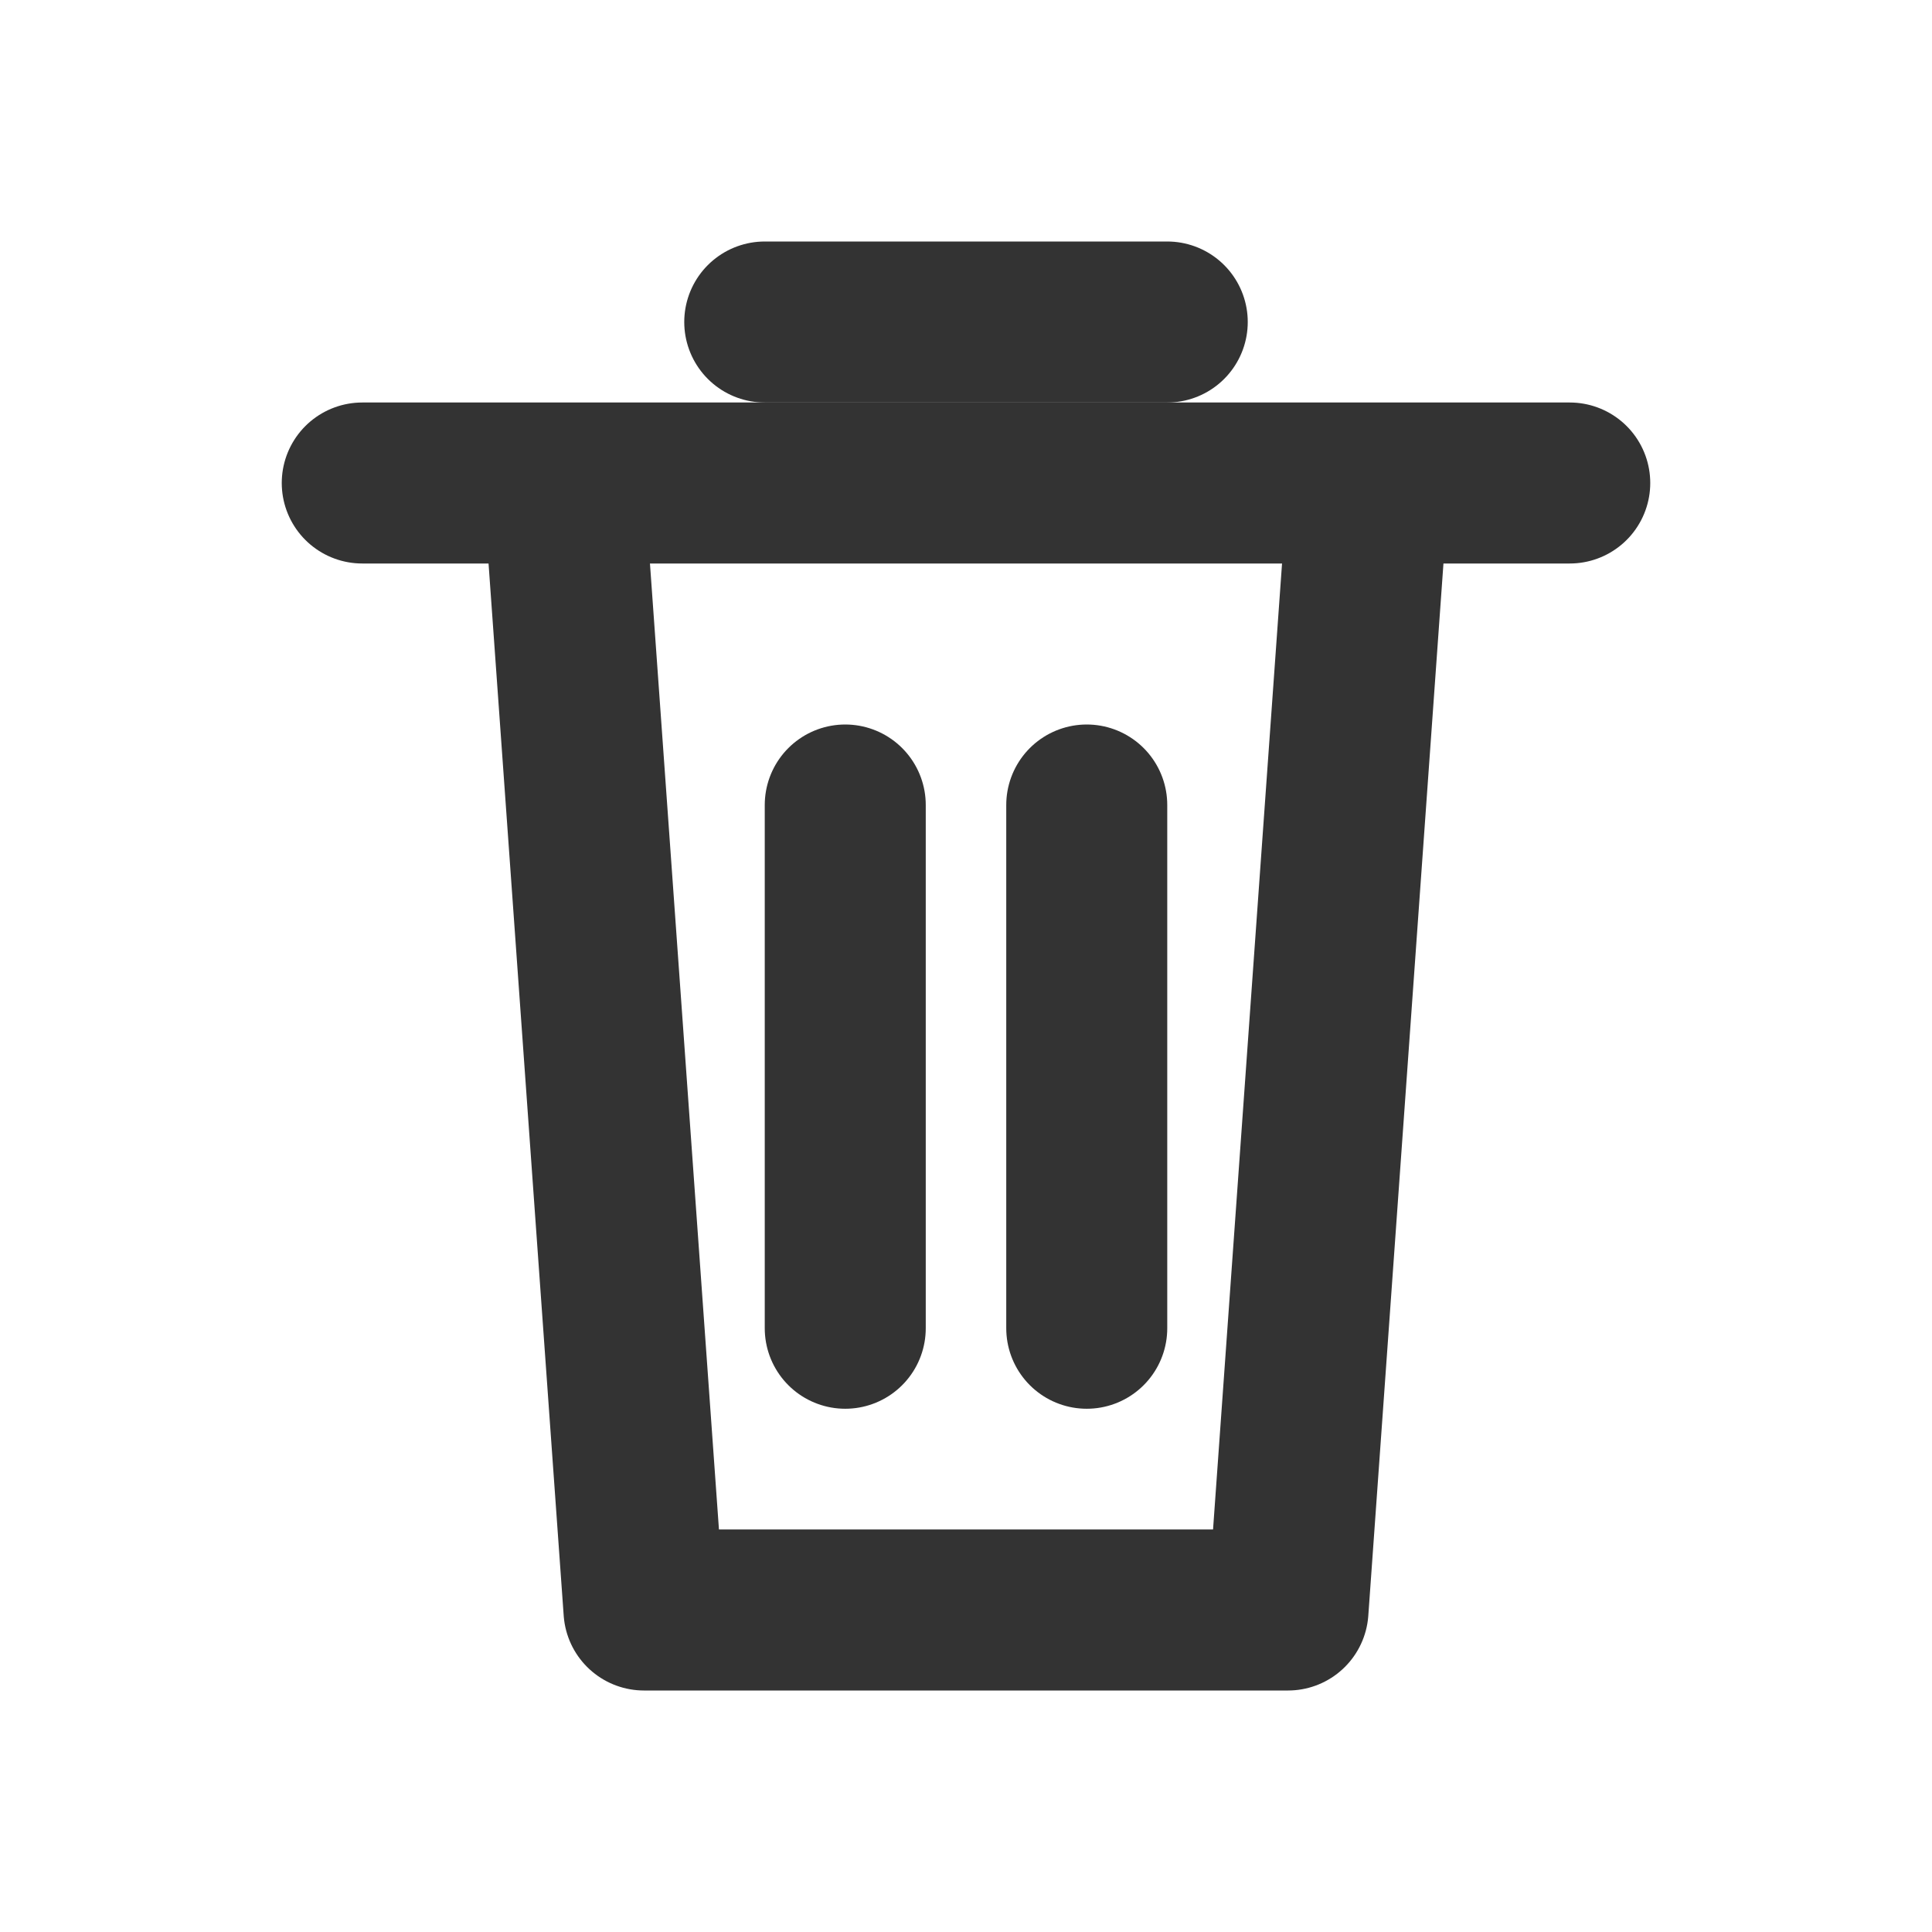
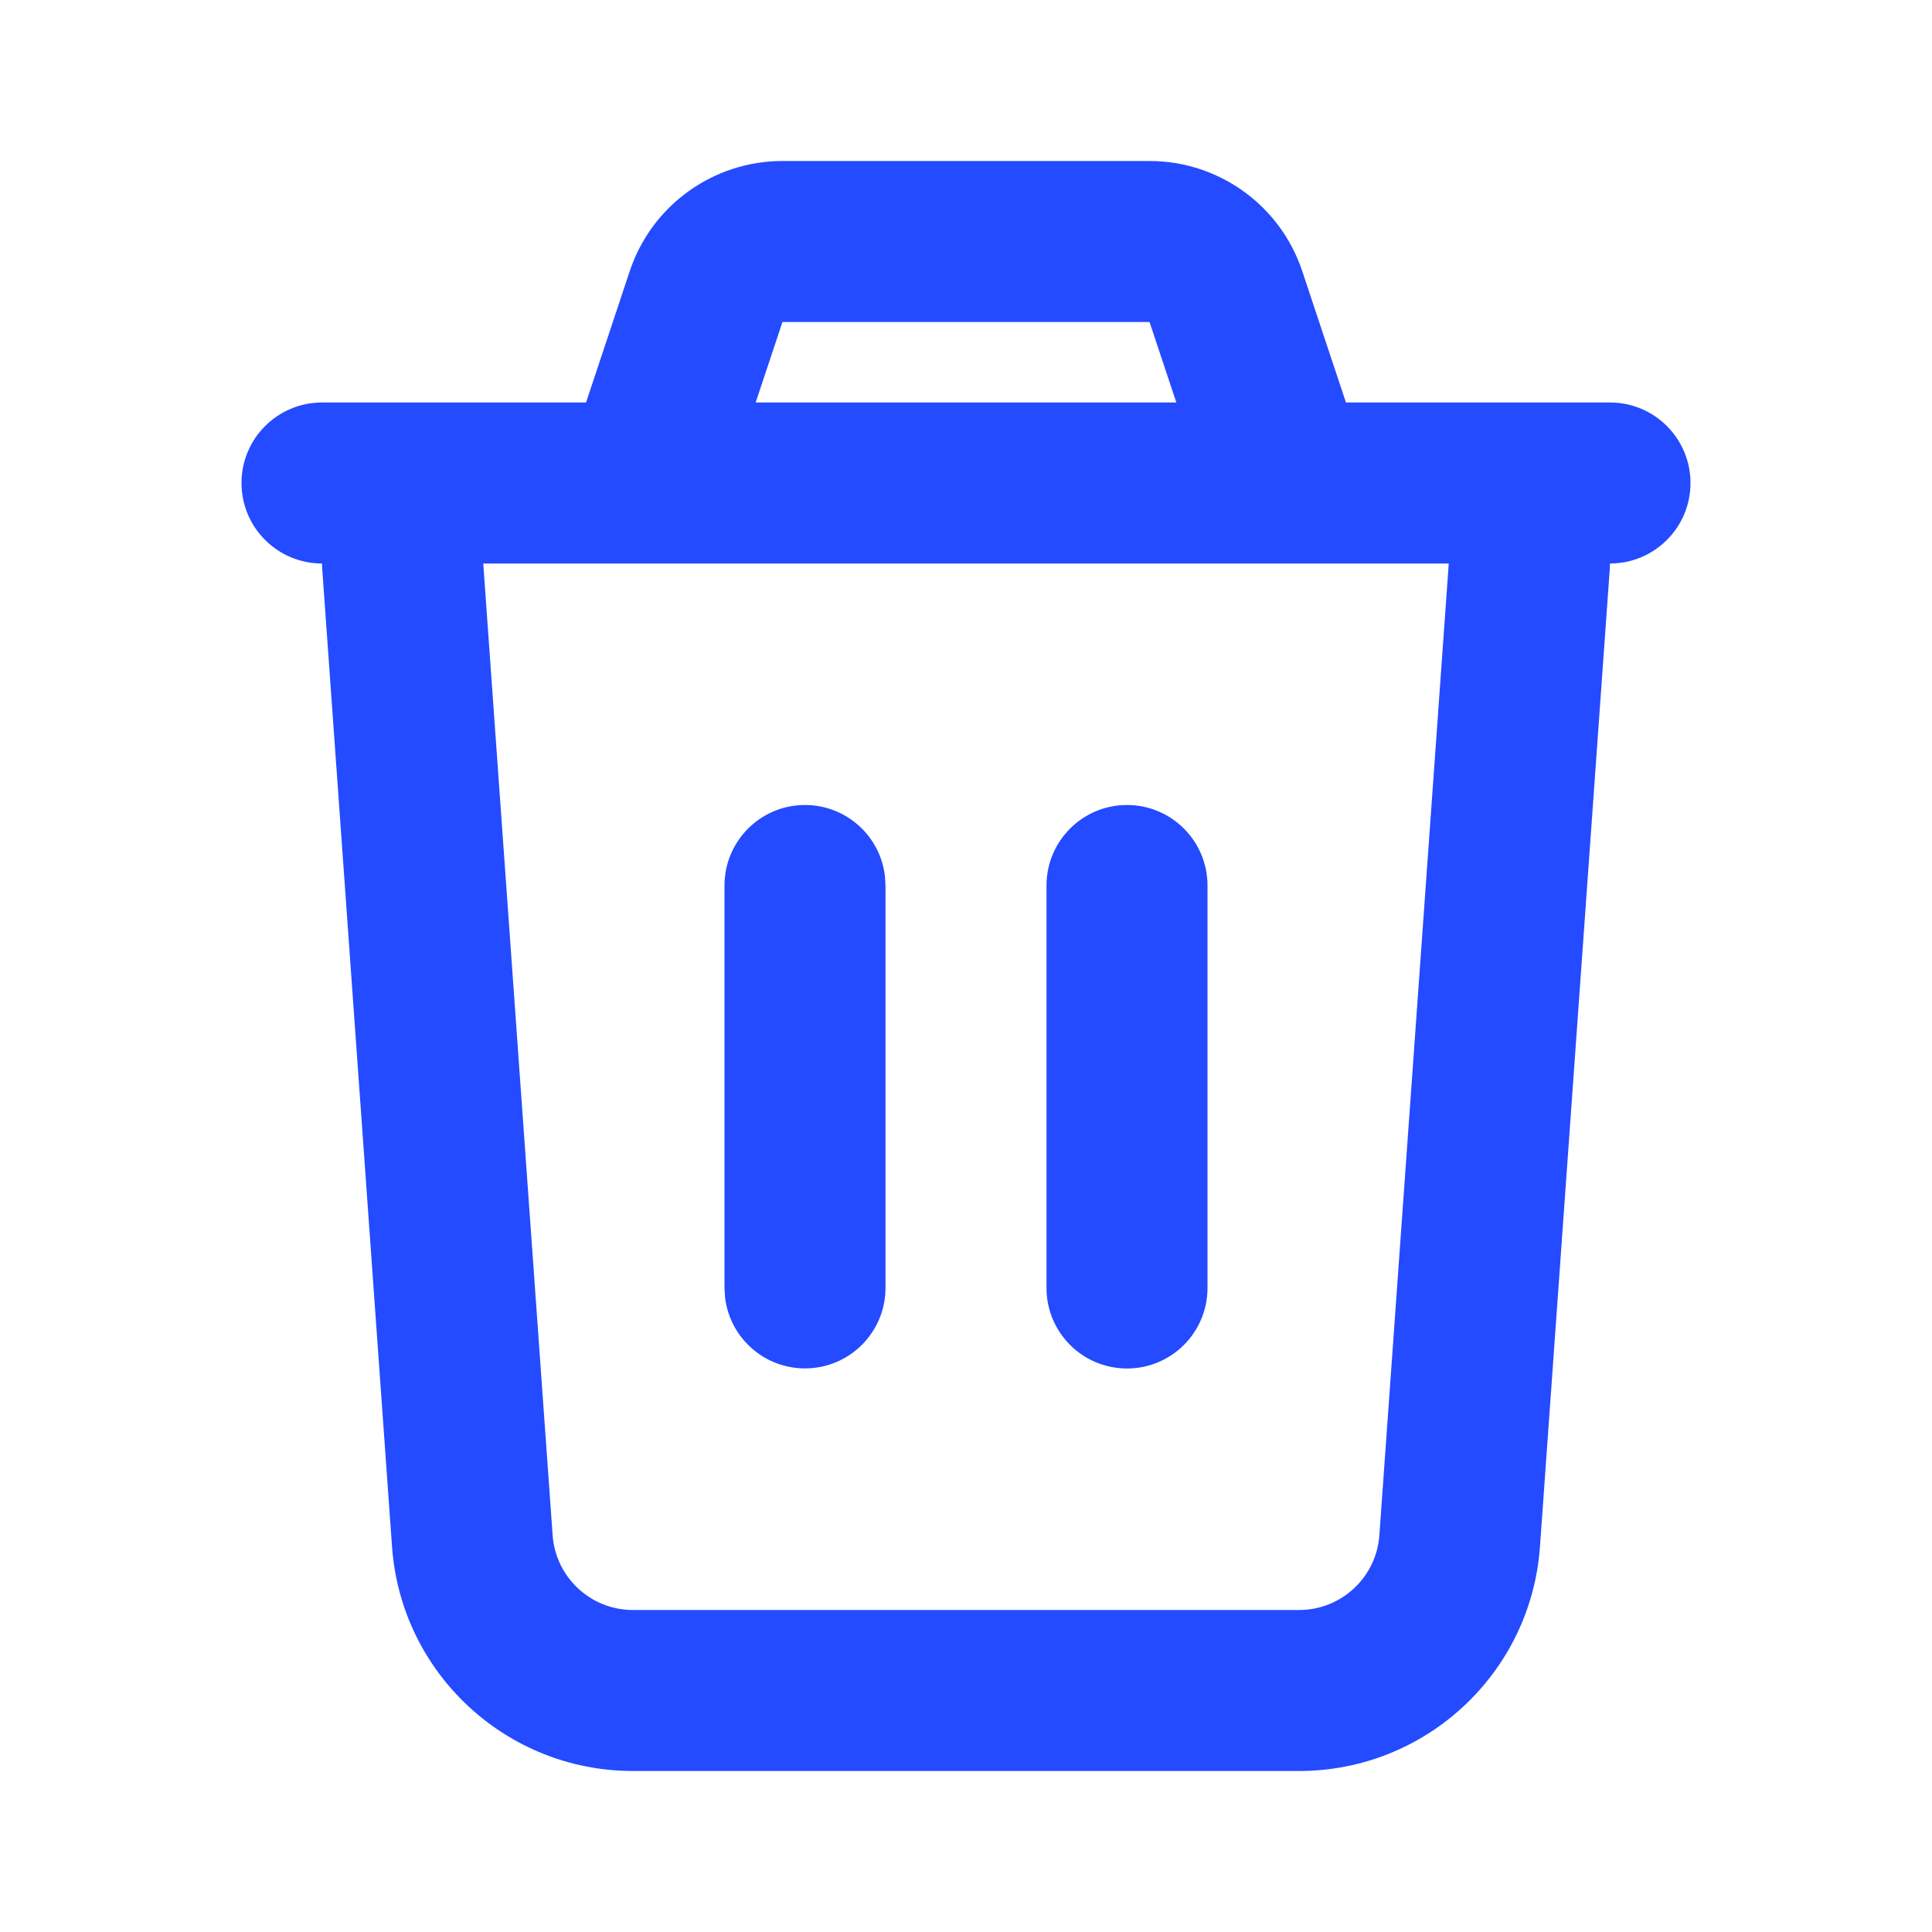
- <svg xmlns="http://www.w3.org/2000/svg" width="24" height="24" viewBox="0 0 48 48" fill="none">
-   <path d="M9 12H39" stroke="#333" stroke-width="4" stroke-linecap="round" />
-   <path d="M19 8H29" stroke="#333" stroke-width="4" stroke-linecap="round" />
-   <path d="M14 12L16 40H32L34 12" stroke="#333" stroke-width="4" stroke-linejoin="round" />
-   <path d="M21 20V33" stroke="#333" stroke-width="4" stroke-linecap="round" />
-   <path d="M27 20V33" stroke="#333" stroke-width="4" stroke-linecap="round" />
+ <svg xmlns="http://www.w3.org/2000/svg" width="24" height="24" viewBox="0 0 24 24">
+   <g fill="none">
+     <path d="M24 0v24H0V0zM12.593 23.258l-.011.002-.071.035-.02.004-.014-.004-.071-.035c-.01-.004-.019-.001-.024.005l-.004.01-.017.428.005.02.01.013.104.074.015.004.012-.004.104-.074.012-.016.004-.017-.017-.427c-.002-.01-.009-.017-.017-.018m.265-.113-.013.002-.185.093-.01.01-.003.011.018.43.005.012.008.007.201.093c.012.004.023 0 .029-.008l.004-.014-.034-.614c-.003-.012-.01-.02-.02-.022m-.715.002a.023.023 0 0 0-.027.006l-.006.014-.034.614c0 .012.007.02.017.024l.015-.002.201-.093.01-.008.004-.011.017-.43-.003-.012-.01-.01z" />
+     <path fill="#244BFF" d="M14.28 2a2 2 0 0 1 1.897 1.368L16.72 5H20a1 1 0 1 1 0 2l-.003.071-.867 12.143A3 3 0 0 1 16.138 22H7.862a3 3 0 0 1-2.992-2.786L4.003 7.07A1.01 1.01 0 0 1 4 7a1 1 0 0 1 0-2h3.28l.543-1.632A2 2 0 0 1 9.721 2zm3.717 5H6.003l.862 12.071a1 1 0 0 0 .997.929h8.276a1 1 0 0 0 .997-.929zM10 10a1 1 0 0 1 .993.883L11 11v5a1 1 0 0 1-1.993.117L9 16v-5a1 1 0 0 1 1-1m4 0a1 1 0 0 1 1 1v5a1 1 0 1 1-2 0v-5a1 1 0 0 1 1-1m.28-6H9.72l-.333 1h5.226z" />
+   </g>
</svg>
